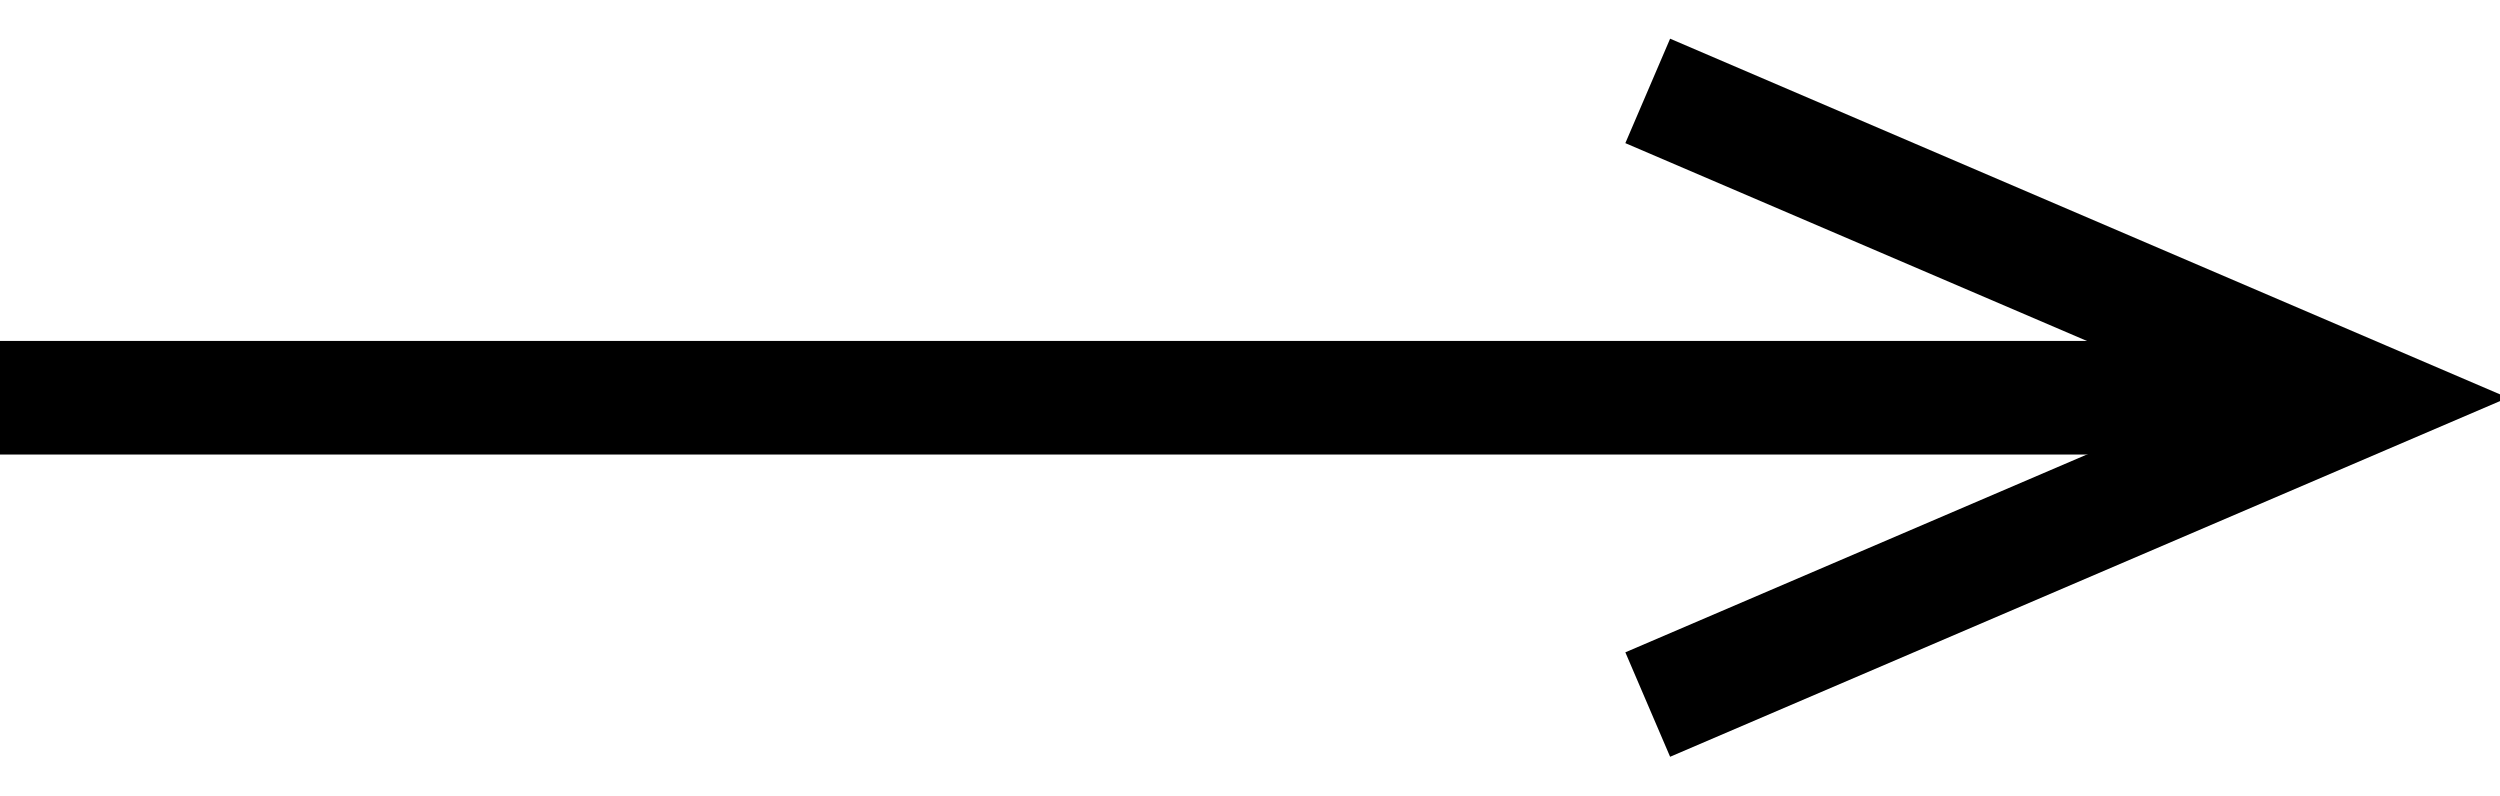
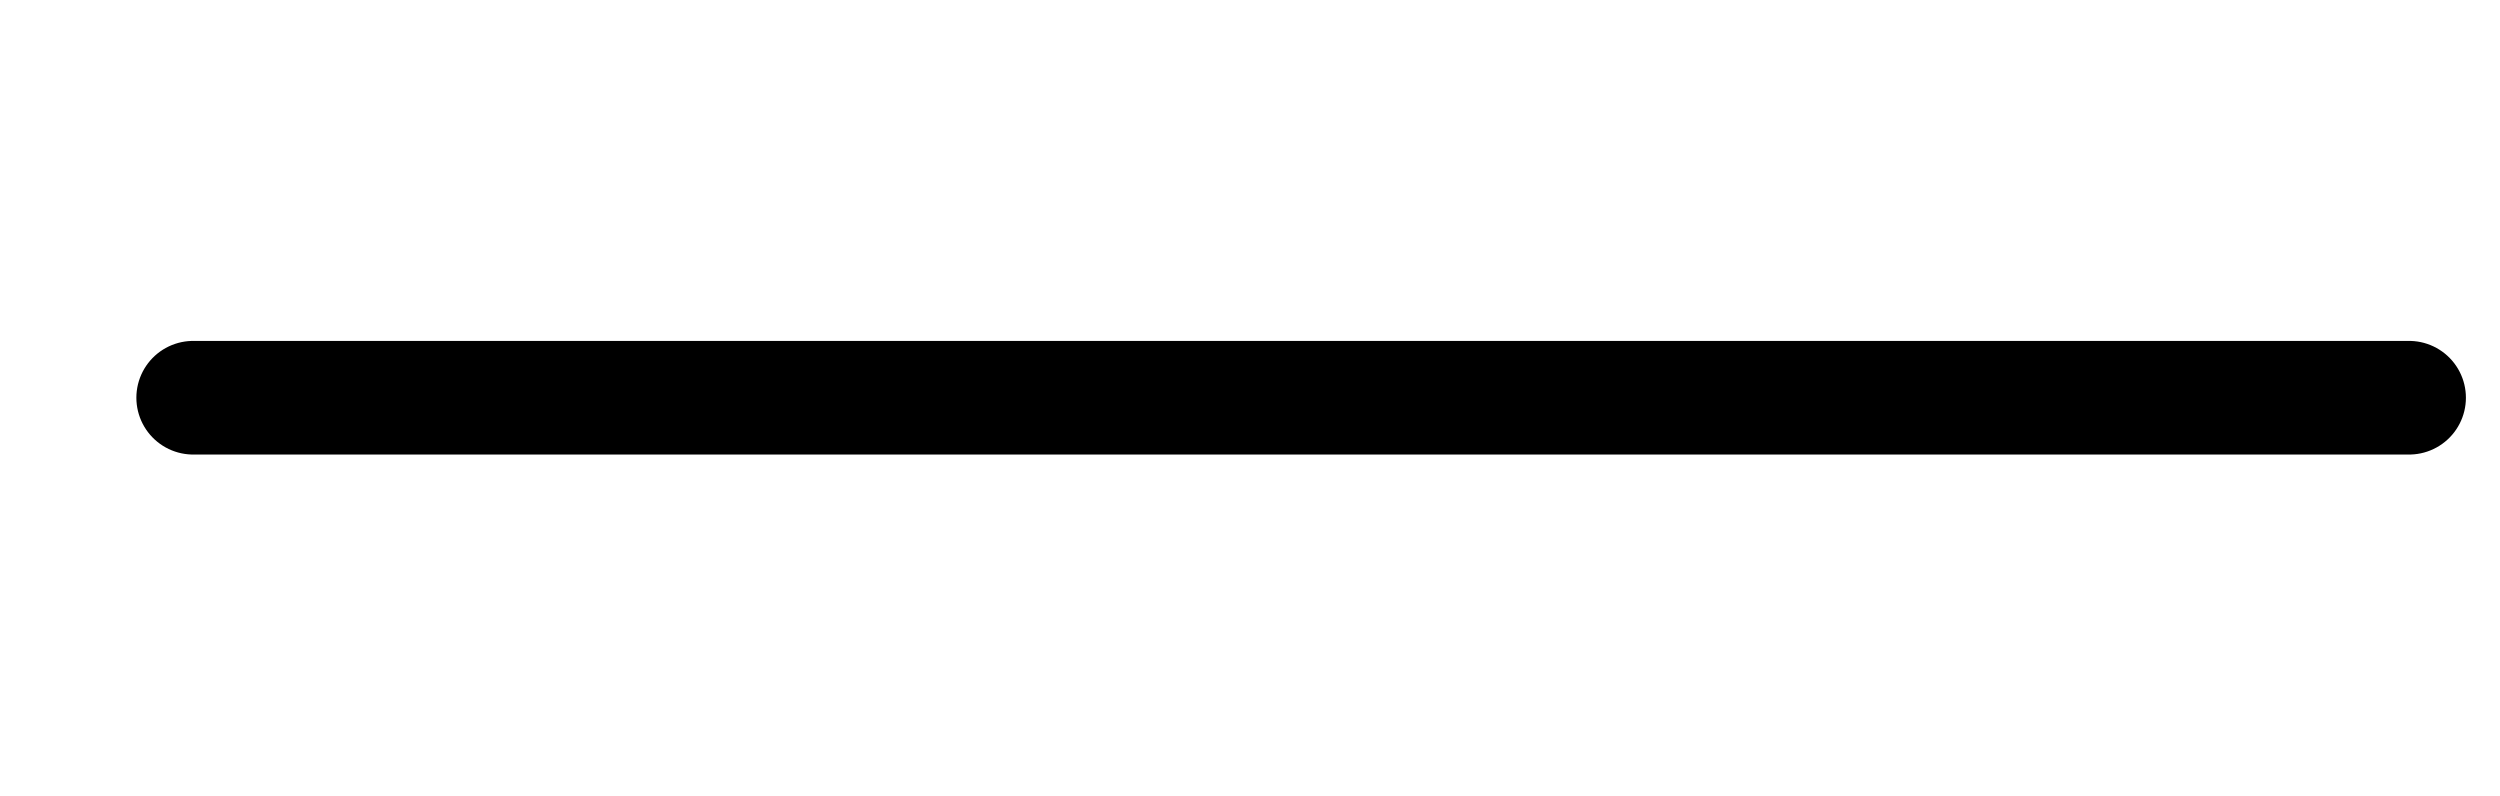
<svg xmlns="http://www.w3.org/2000/svg" version="1.1" id="圖層_1" x="0px" y="0px" viewBox="0 0 22 7" style="enable-background:new 0 0 22 7;" xml:space="preserve">
  <style type="text/css">
- 	.st0{fill:none;stroke:#000000;stroke-linecap:square;stroke-linejoin:round;}
- 	.st1{fill:none;stroke:#000000;stroke-miterlimit:10;}
+ 	.st0{fill:none;stroke:#000000;stroke-linecap:round;stroke-linejoin:round;}
</style>
-   <path class="st0" d="M0.5,3.5H20" />
-   <path class="st1" d="M14.5,6.2l6.3-2.7l-6.3-2.7" />
+   <path class="st0" d="M1.7,3.5h19.5" />
</svg>
